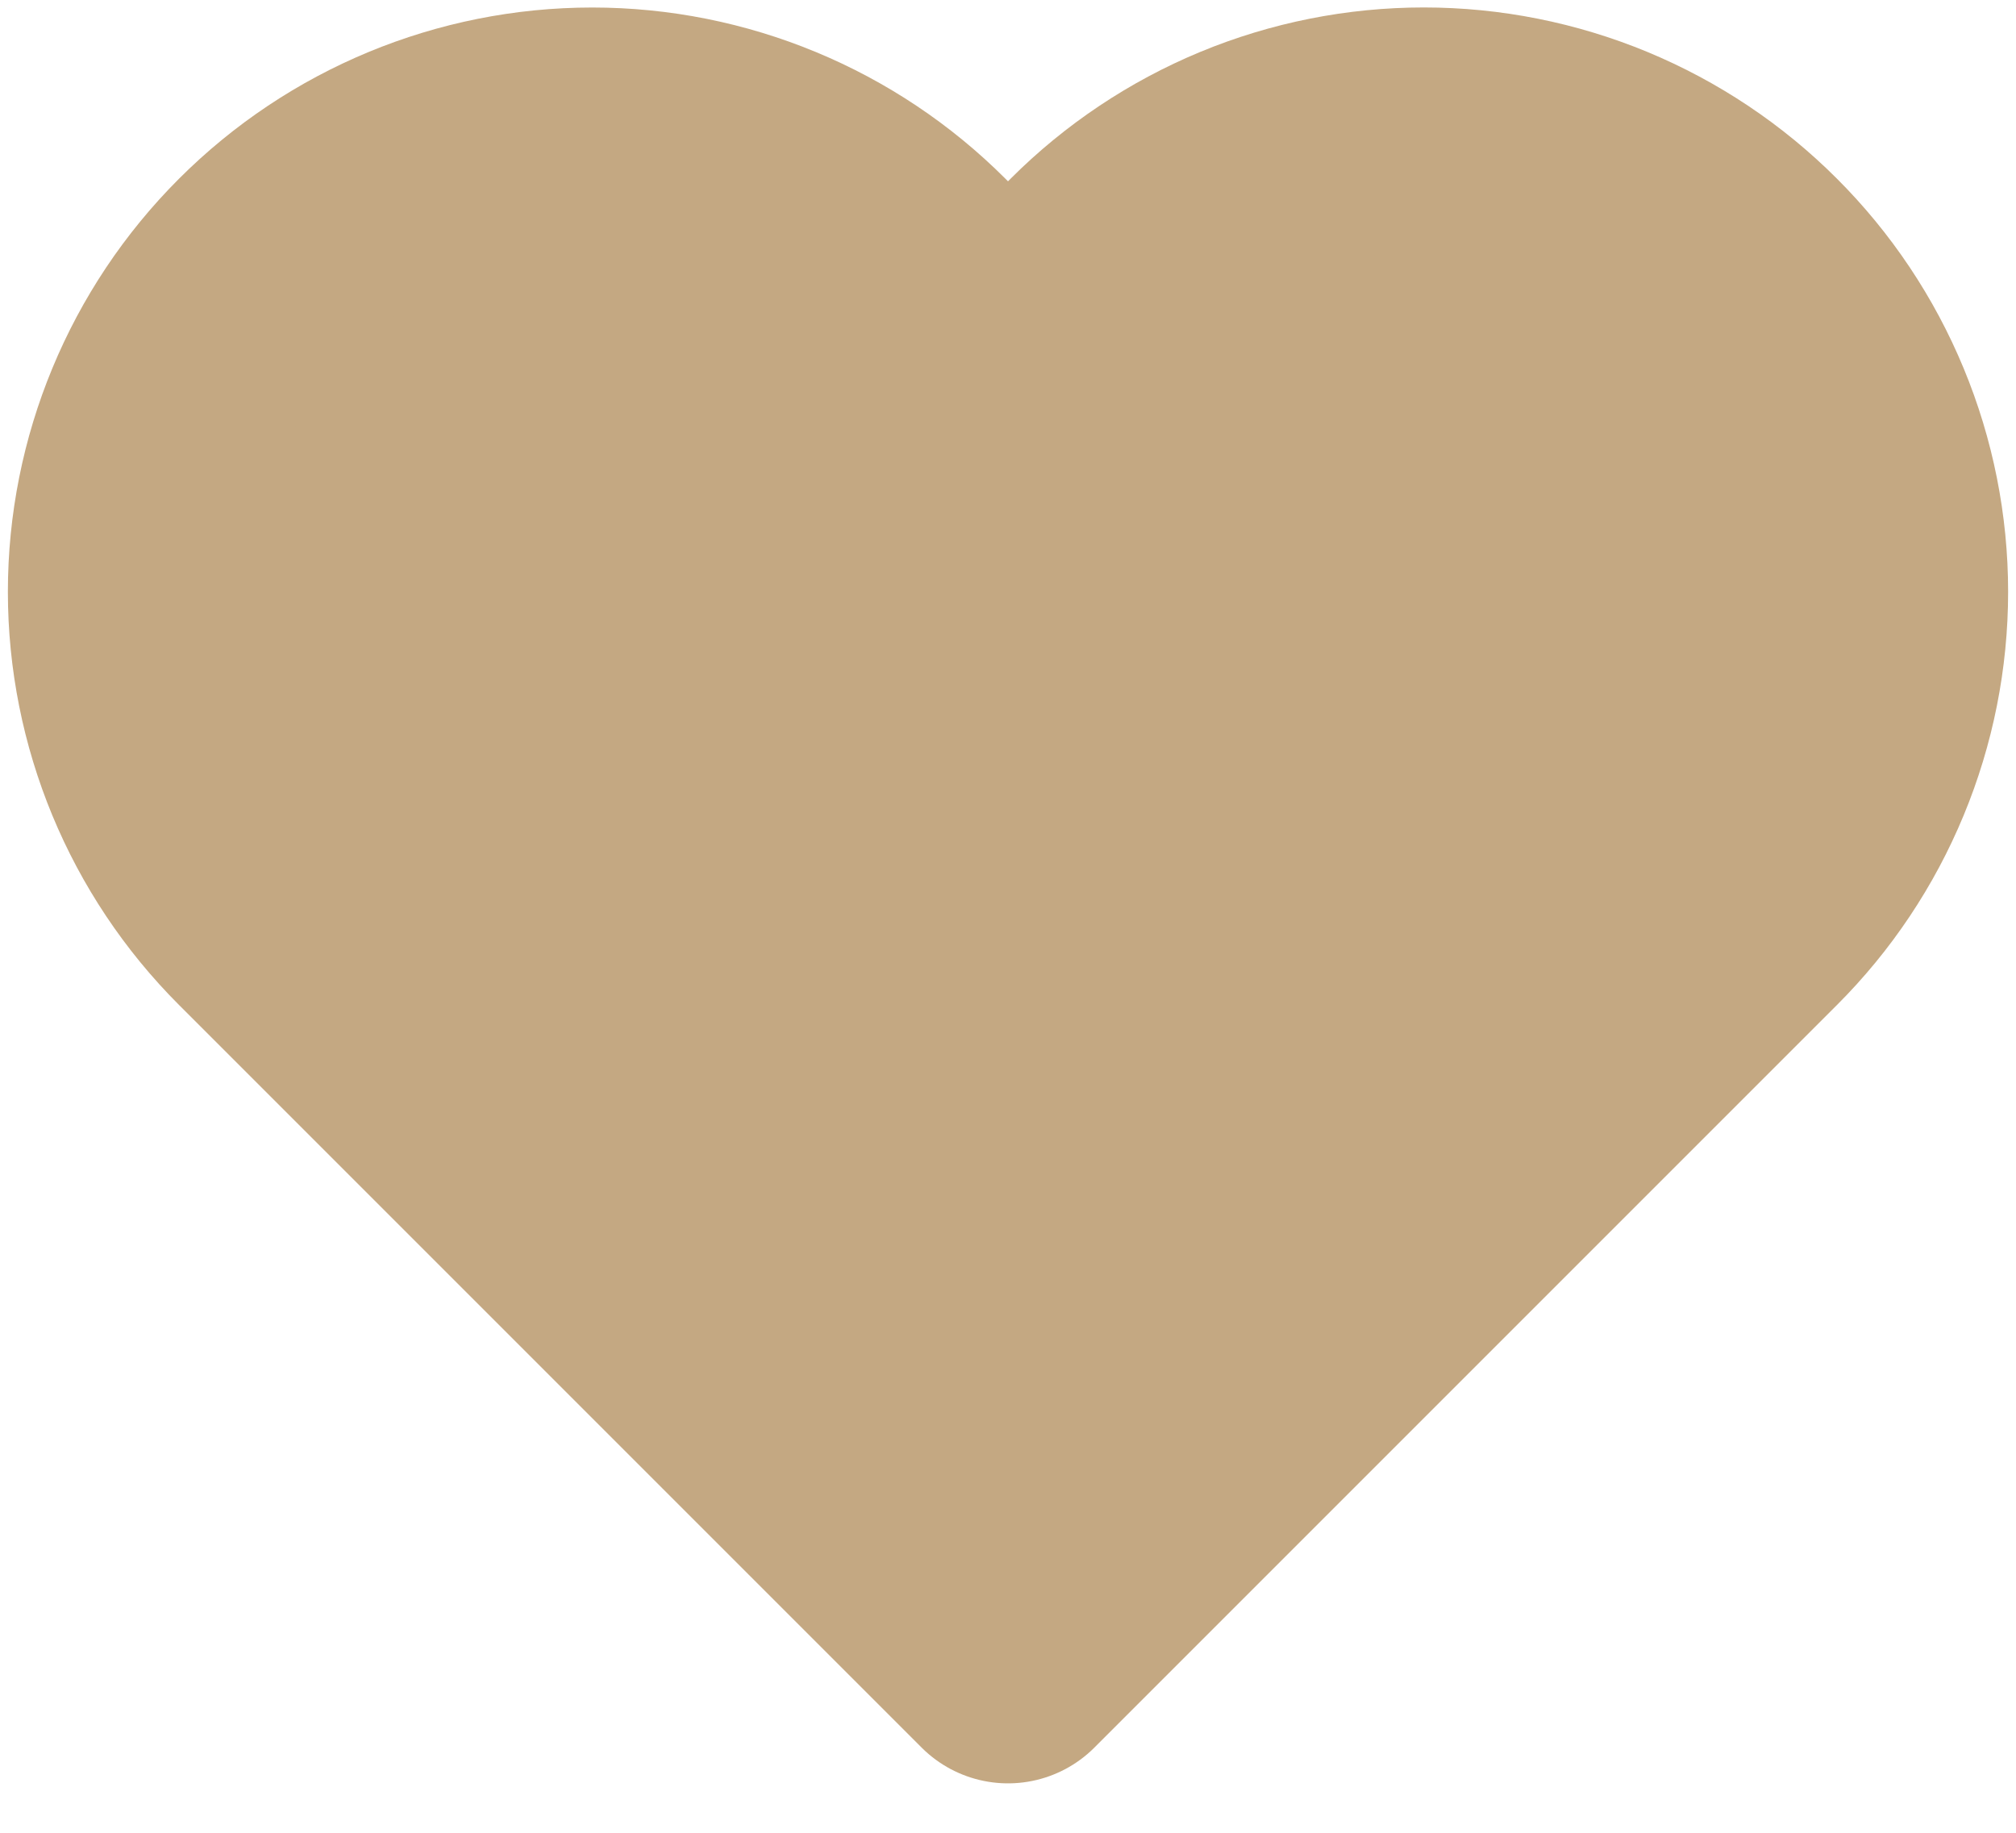
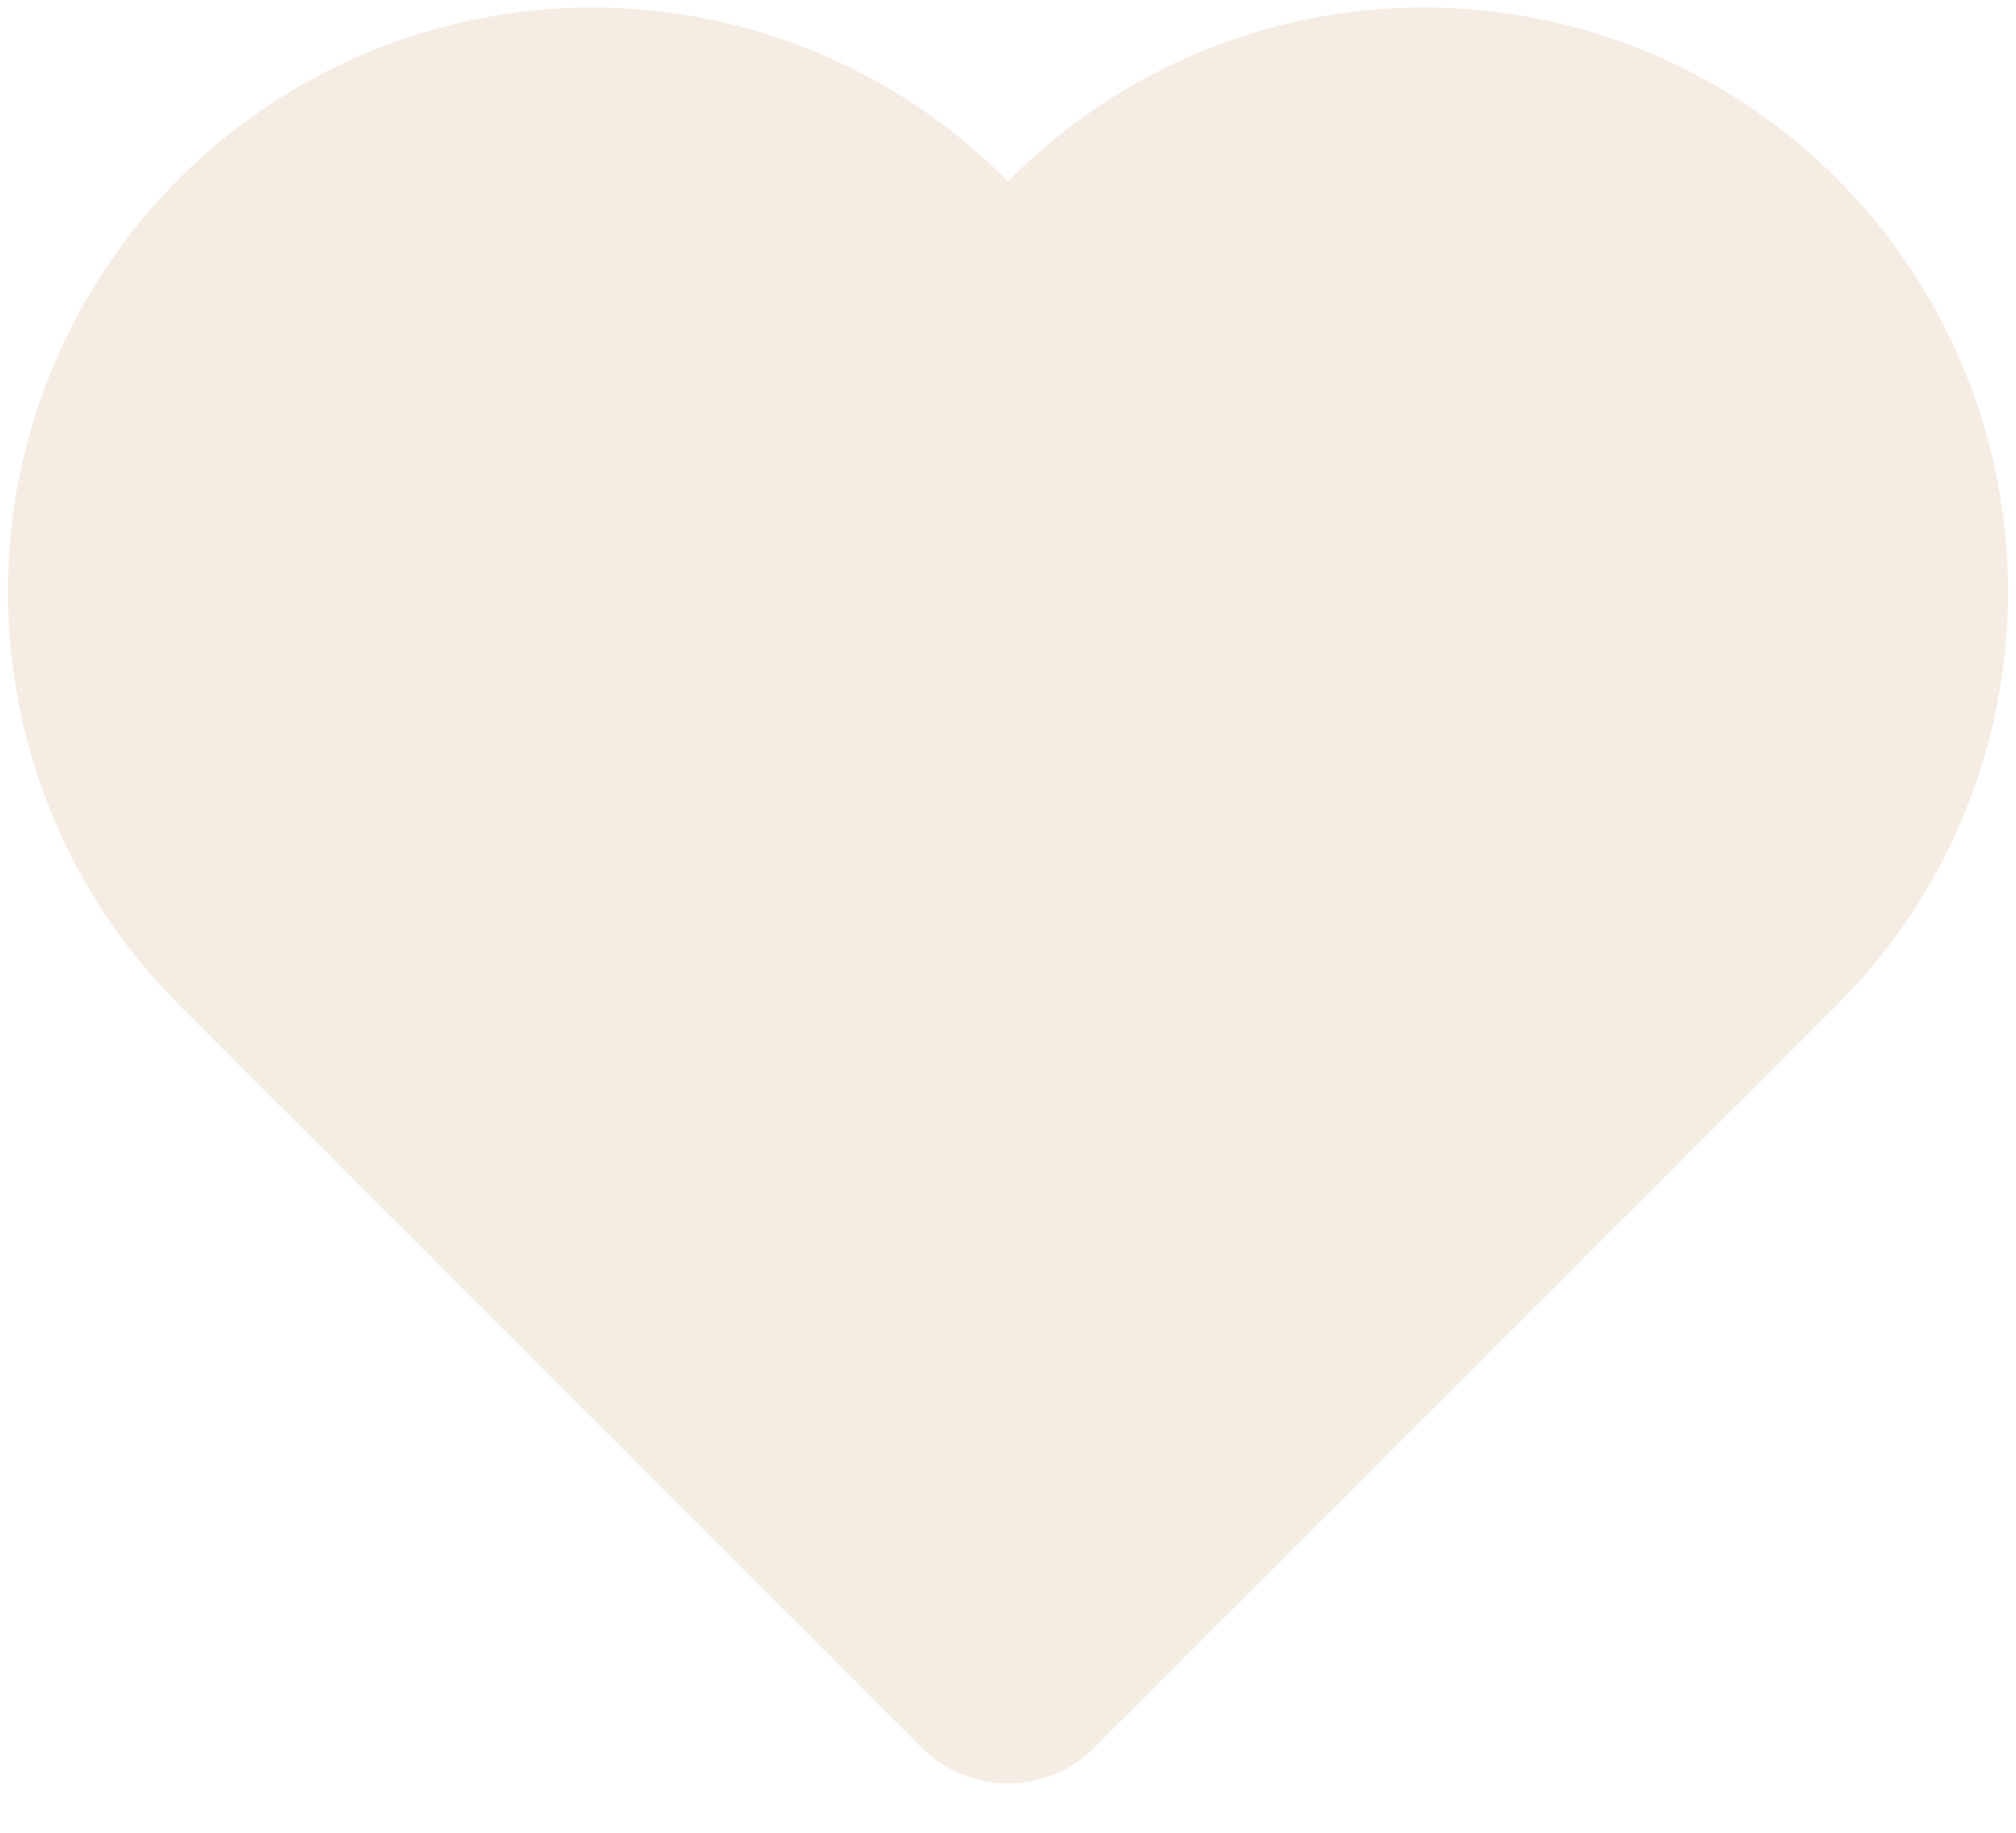
<svg xmlns="http://www.w3.org/2000/svg" width="33" height="30" viewBox="0 0 33 30" fill="none">
-   <path d="M28.655 4.339C27.953 3.636 27.119 3.079 26.201 2.698C25.283 2.318 24.3 2.122 23.306 2.122C22.313 2.122 21.329 2.318 20.411 2.698C19.494 3.079 18.66 3.636 17.957 4.339L16.5 5.796L15.043 4.339C13.624 2.92 11.7 2.123 9.694 2.123C7.688 2.123 5.764 2.92 4.345 4.339C2.926 5.757 2.129 7.681 2.129 9.687C2.129 11.694 2.926 13.618 4.345 15.036L16.5 27.191L28.655 15.036C29.358 14.334 29.915 13.5 30.295 12.582C30.675 11.665 30.871 10.681 30.871 9.687C30.871 8.694 30.675 7.71 30.295 6.793C29.915 5.875 29.358 5.041 28.655 4.339Z" fill="#C4A882" stroke="#C4A882" stroke-width="4" stroke-linecap="round" stroke-linejoin="round" />
+   <path d="M28.655 4.339C27.953 3.636 27.119 3.079 26.201 2.698C25.283 2.318 24.3 2.122 23.306 2.122C22.313 2.122 21.329 2.318 20.411 2.698C19.494 3.079 18.66 3.636 17.957 4.339L16.5 5.796L15.043 4.339C13.624 2.92 11.7 2.123 9.694 2.123C7.688 2.123 5.764 2.92 4.345 4.339C2.926 5.757 2.129 7.681 2.129 9.687C2.129 11.694 2.926 13.618 4.345 15.036L16.5 27.191L28.655 15.036C29.358 14.334 29.915 13.5 30.295 12.582C30.675 11.665 30.871 10.681 30.871 9.687C30.871 8.694 30.675 7.71 30.295 6.793C29.915 5.875 29.358 5.041 28.655 4.339Z" fill="#F5EDE4" stroke="#F5EDE4" stroke-width="4" stroke-linecap="round" stroke-linejoin="round" />
</svg>
